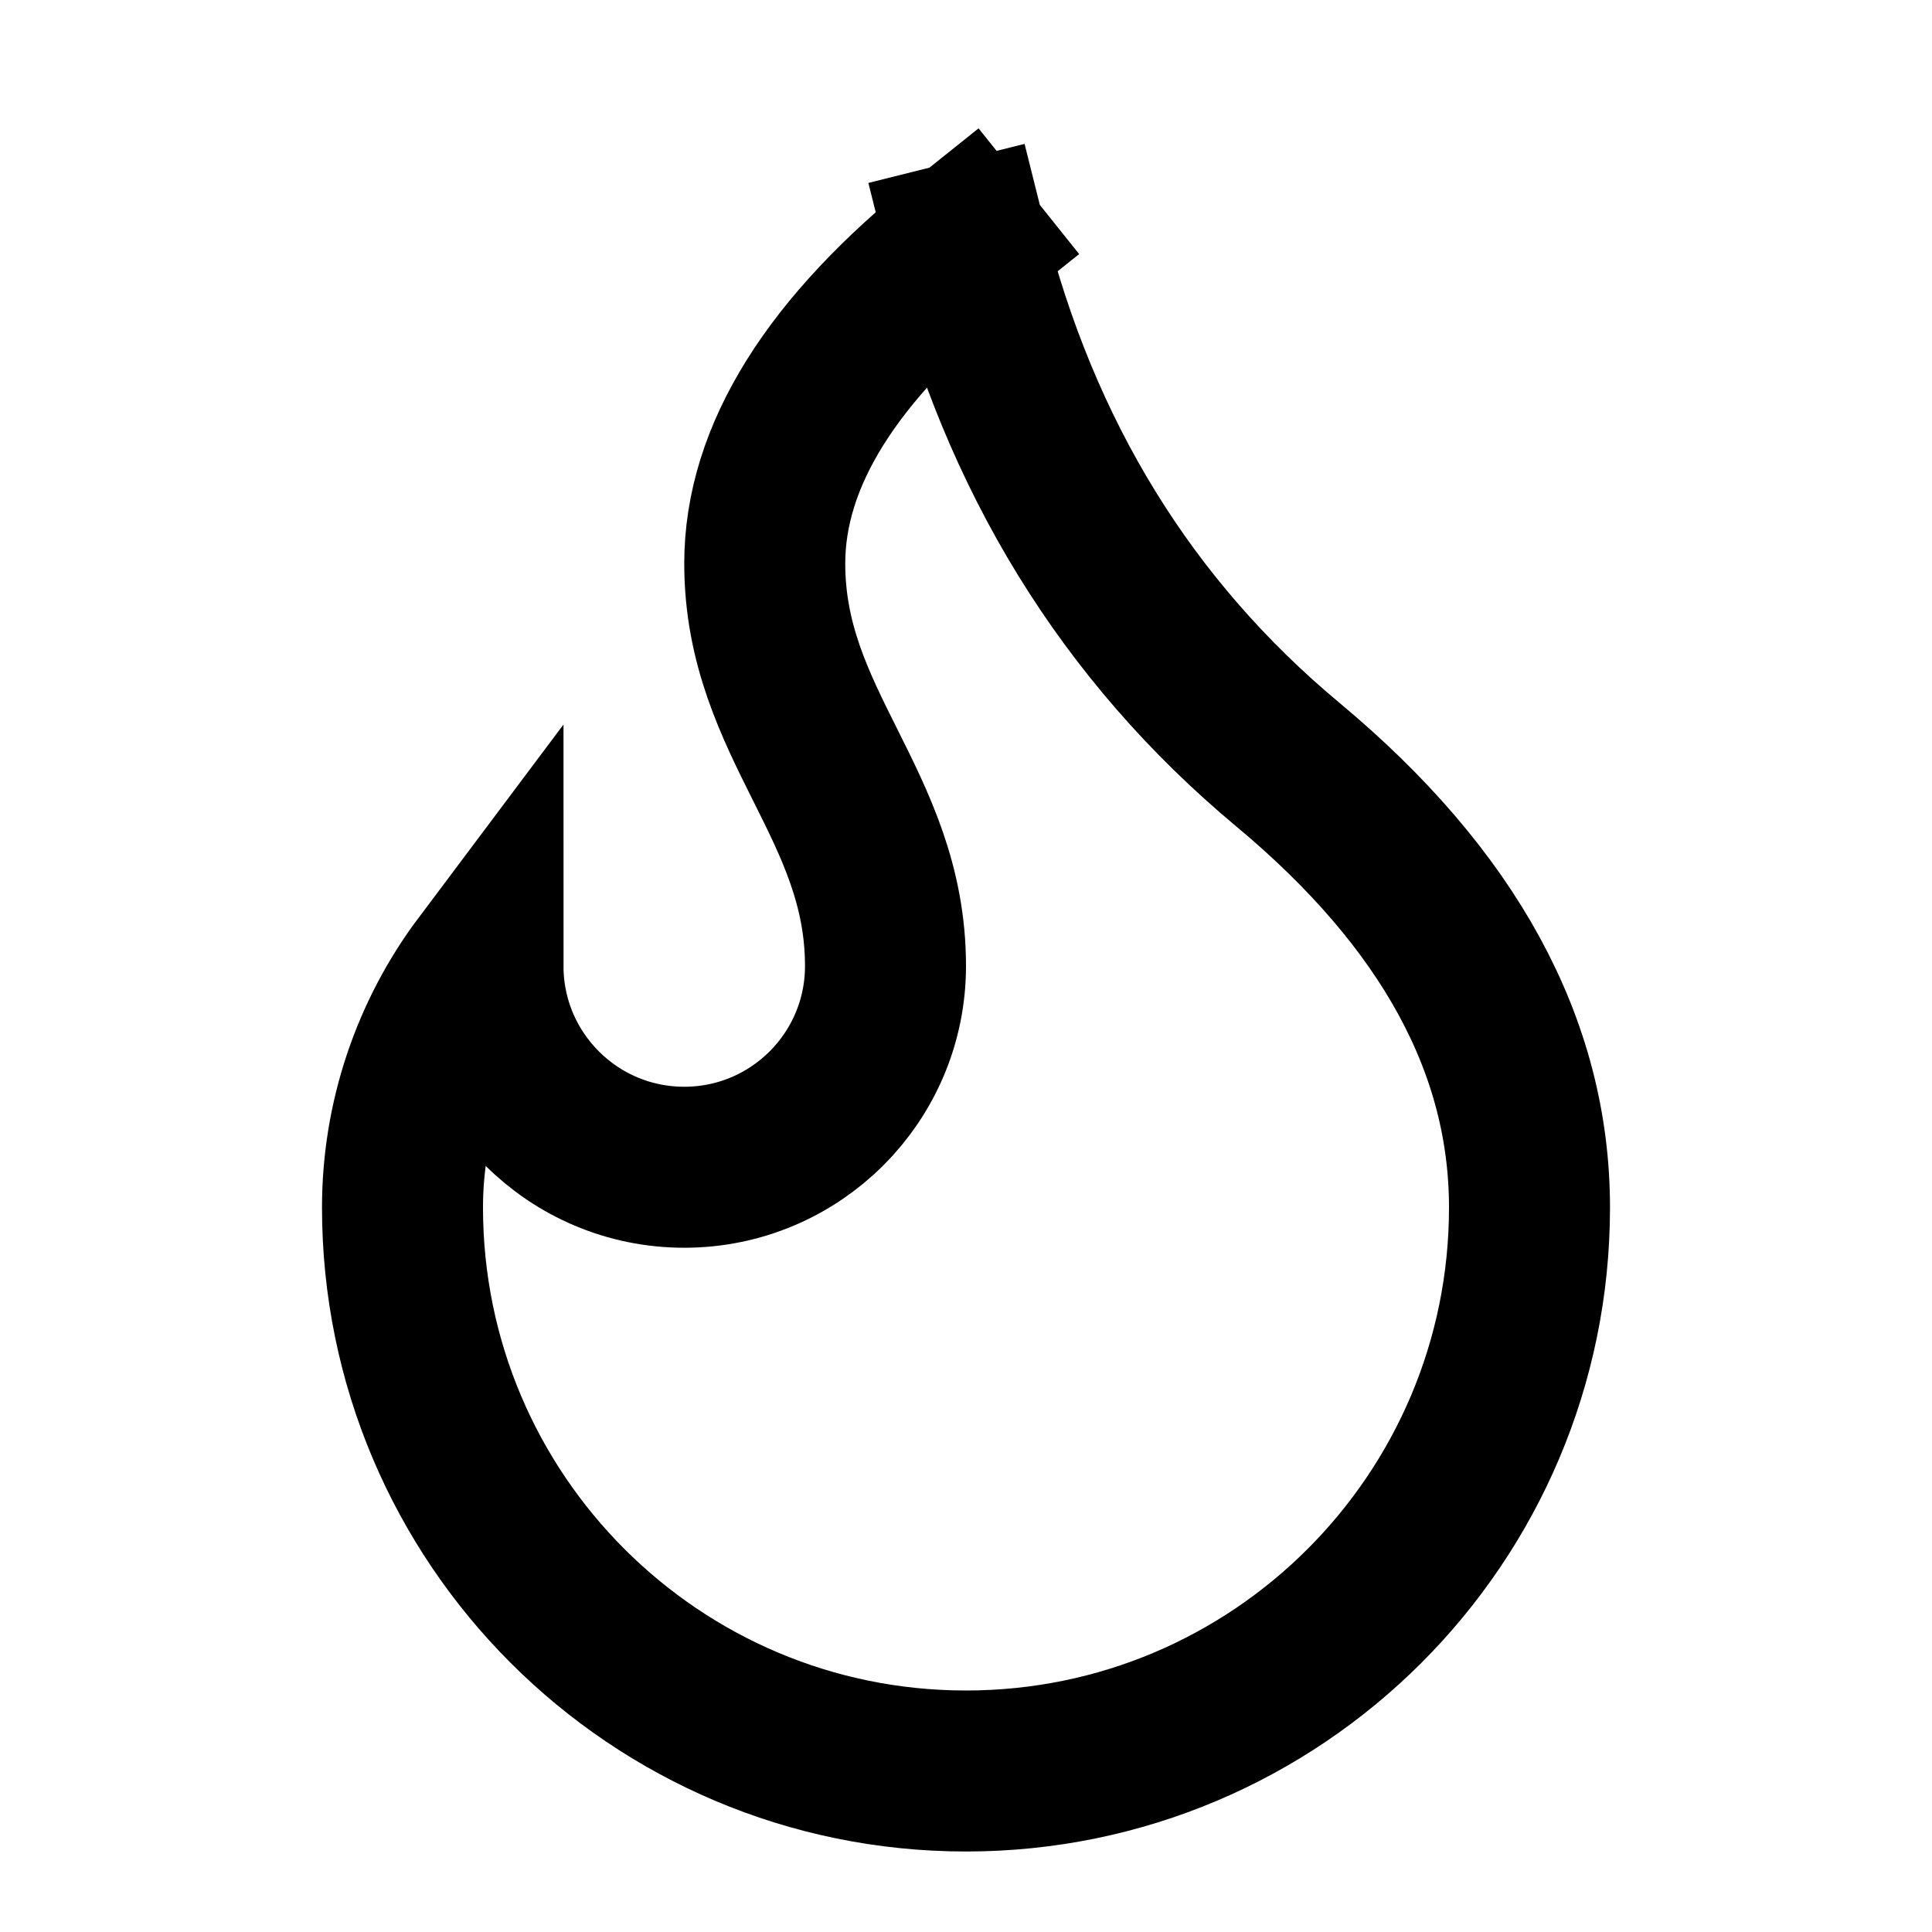
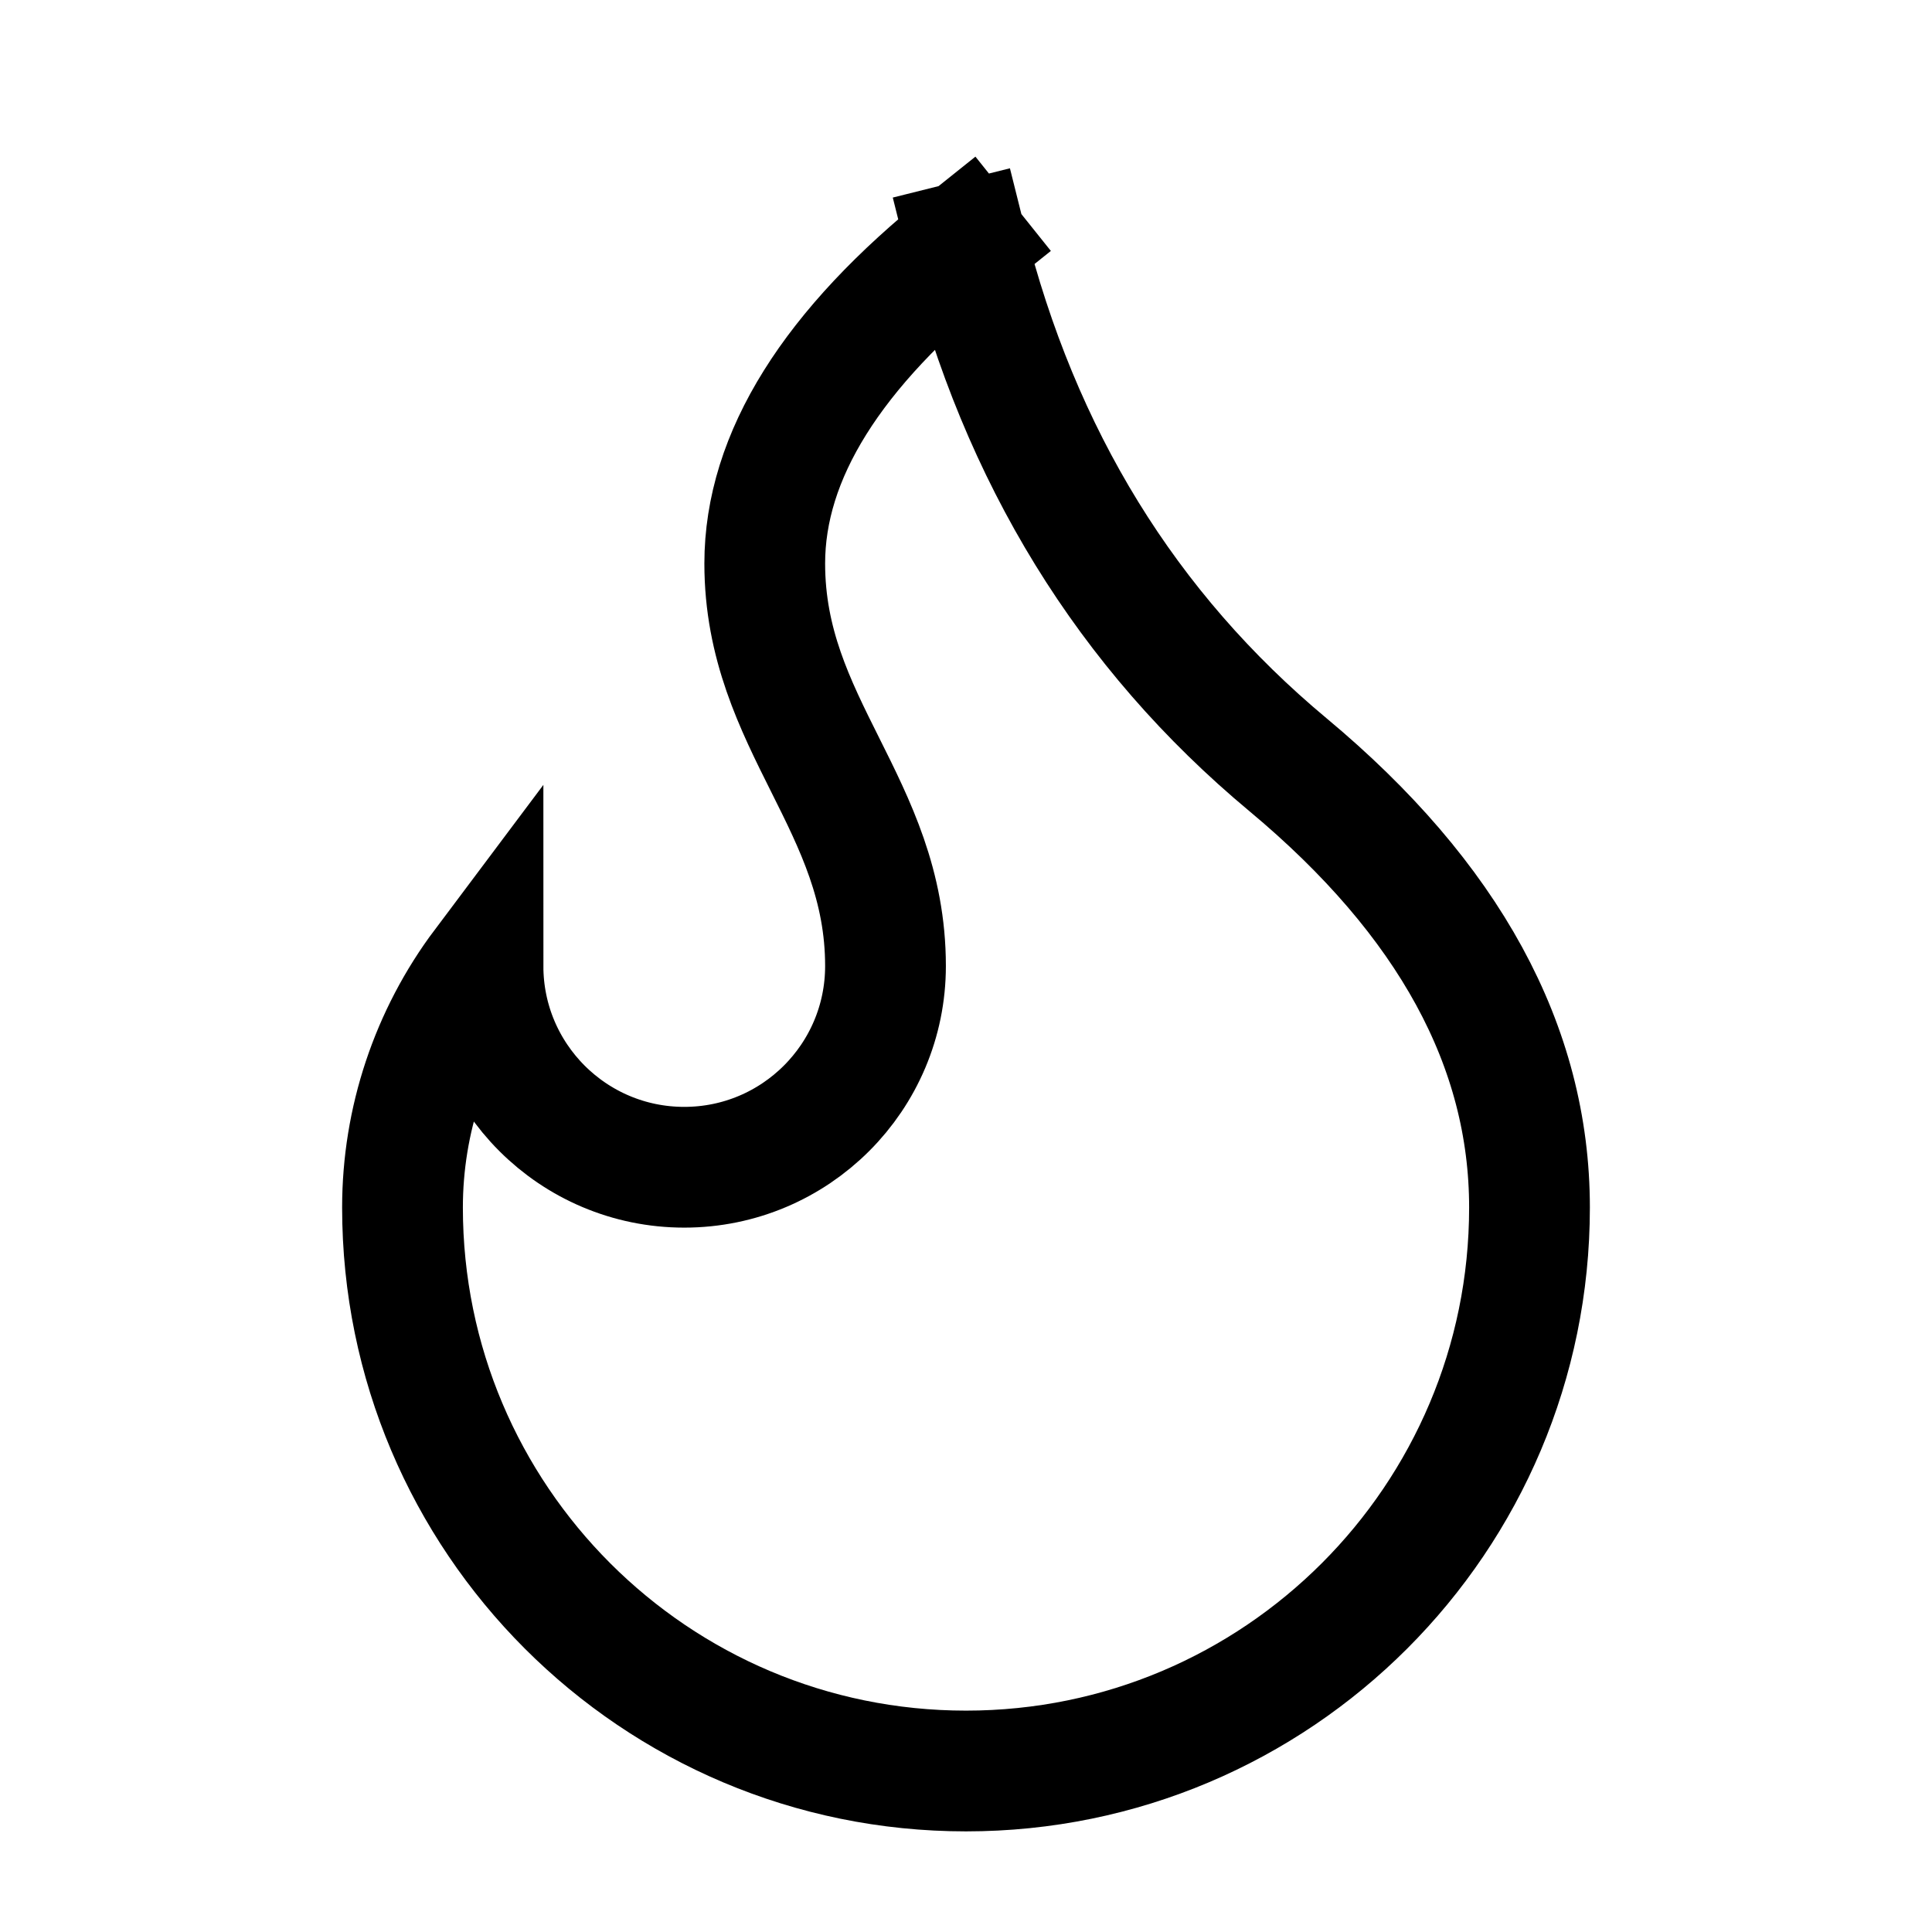
- <svg xmlns="http://www.w3.org/2000/svg" width="24" height="24" viewBox="0 0 24 24" fill="none" stroke="currentColor" stroke-width="2" stroke-linecap="square" stroke-linejoin="miter">
+ <svg xmlns="http://www.w3.org/2000/svg" width="24" height="24" viewBox="0 0 24 24" fill="none" stroke="currentColor" stroke-width="1.5" stroke-linecap="square" stroke-linejoin="miter">
  <path d="M12 3q1 4 4 6.5t3 5.5a1 1 0 0 1-14 0 5 5 0 0 1 1-3 1 1 0 0 0 5 0c0-2-1.5-3-1.5-5q0-2 2.5-4" />
</svg>
